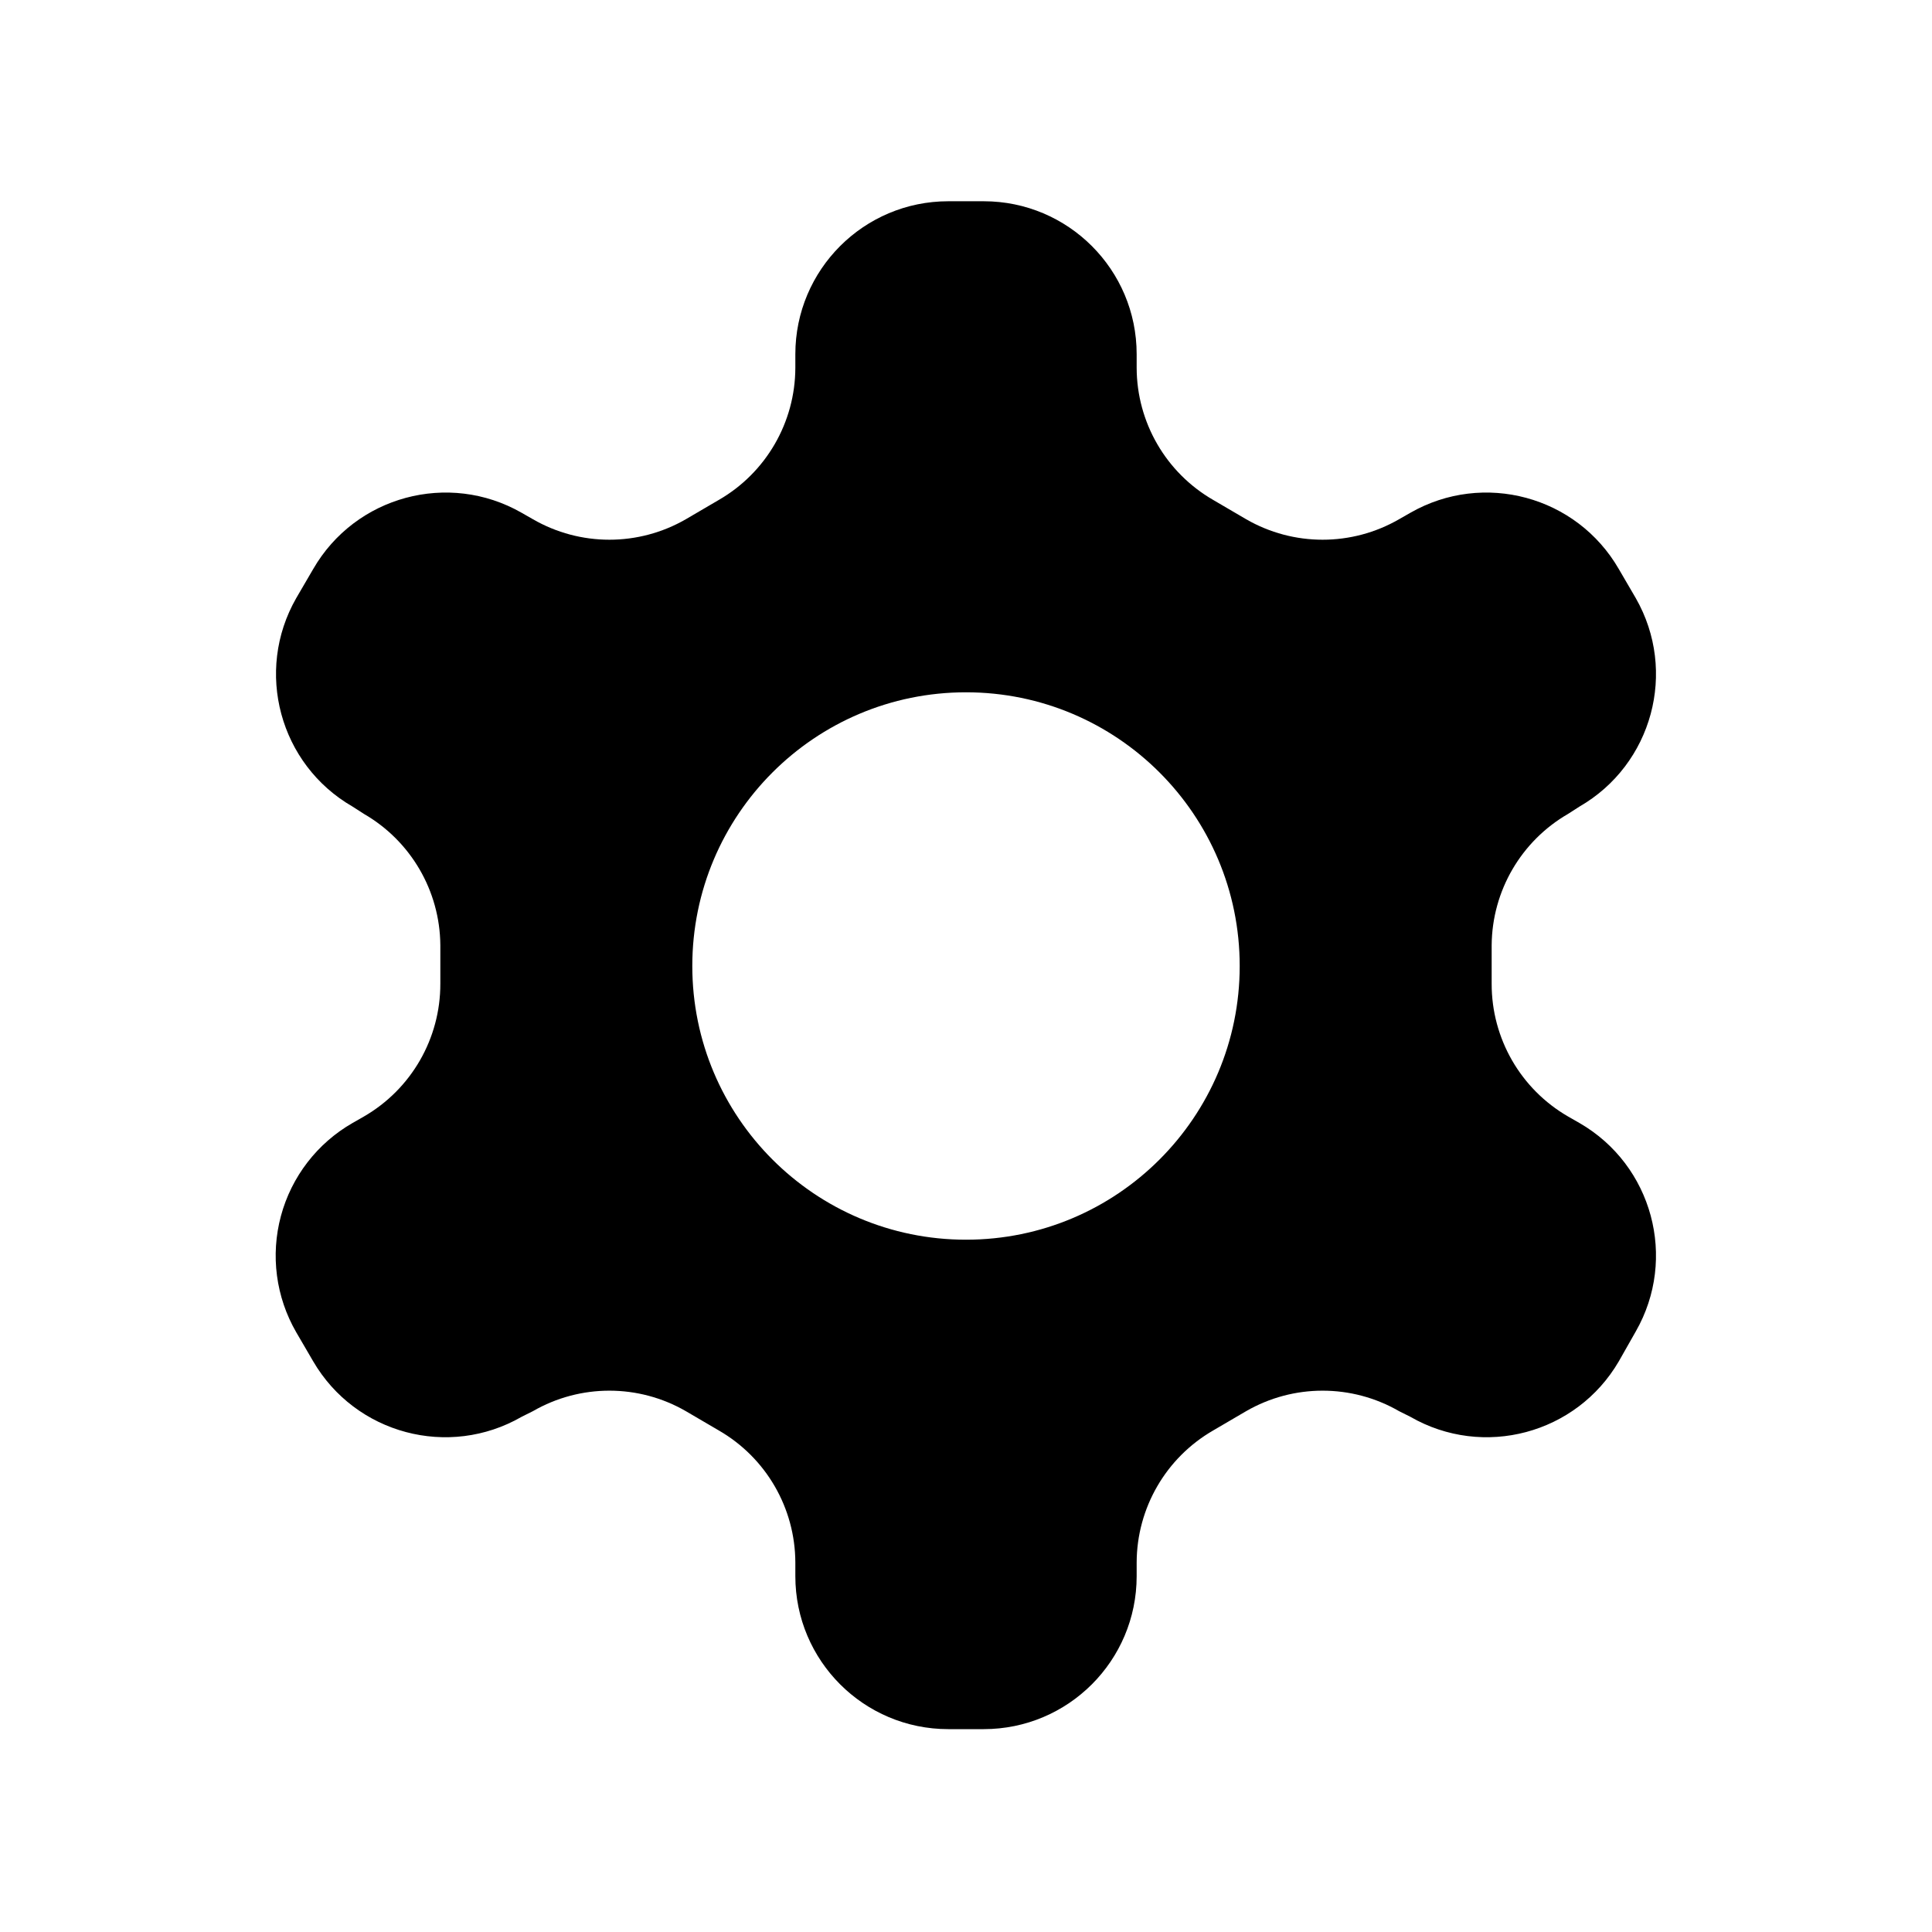
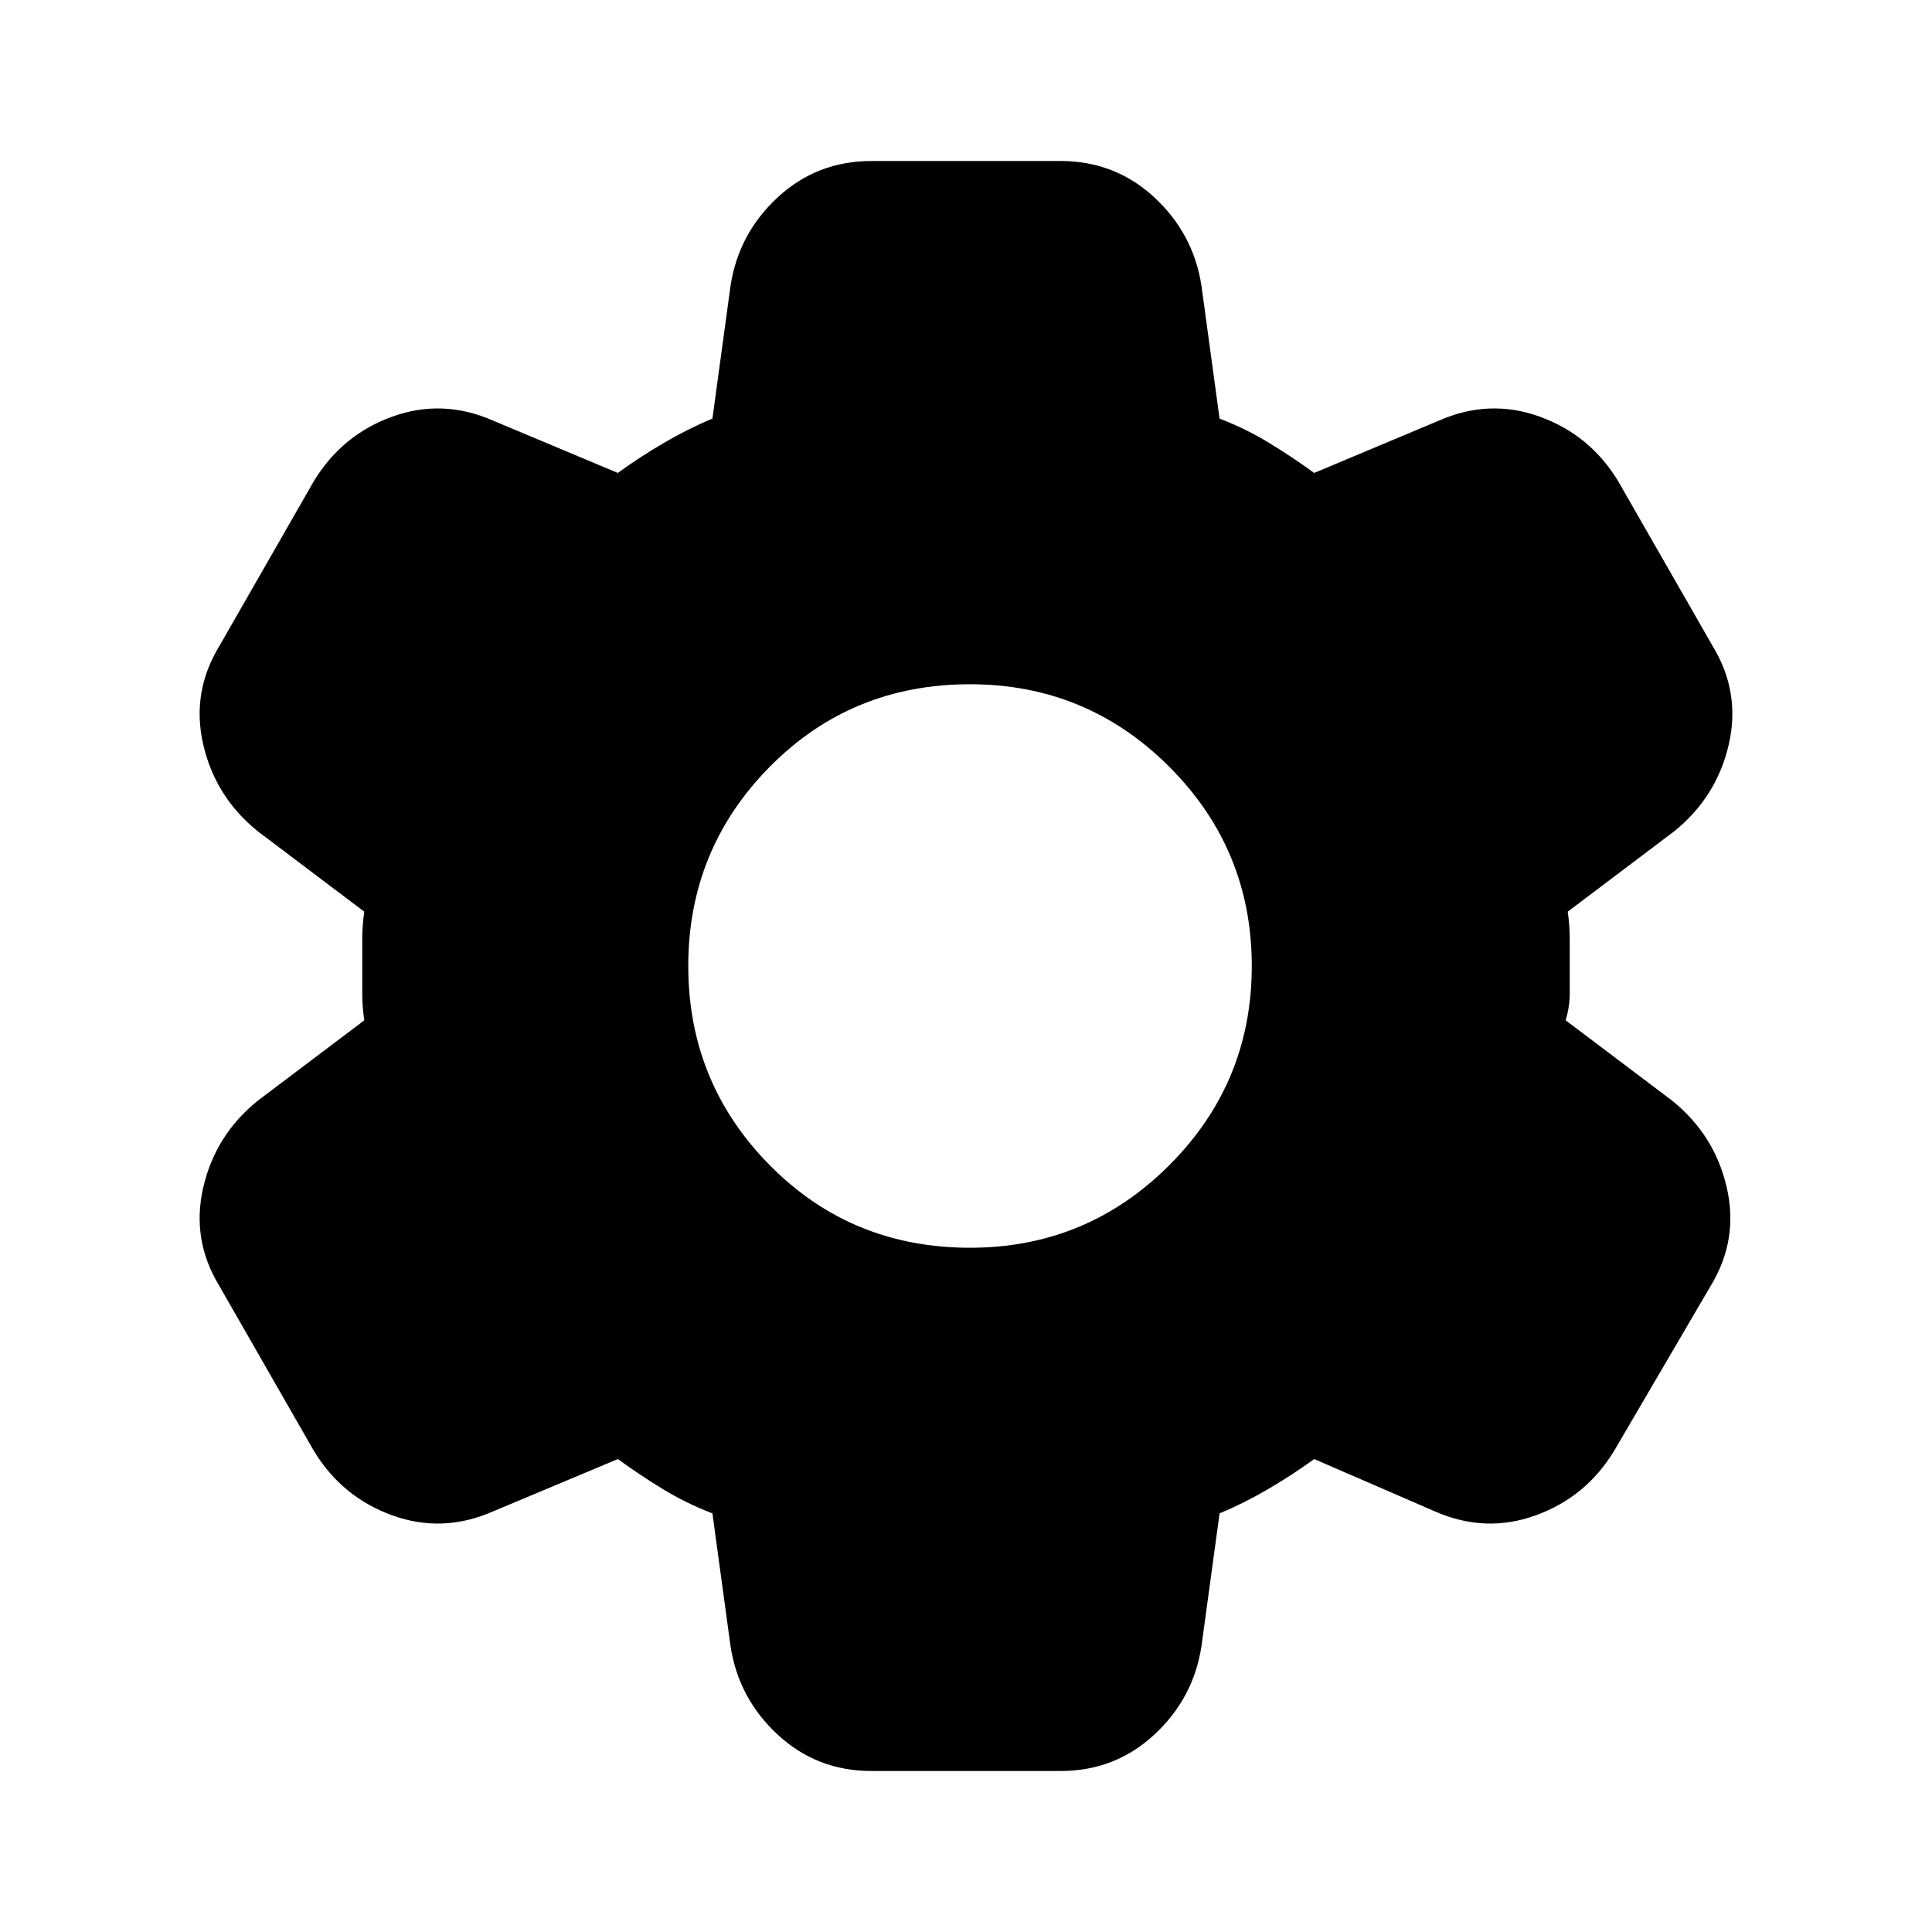
- <svg xmlns="http://www.w3.org/2000/svg" width="24" height="24" viewBox="0 0 24 24" fill="currentColor">
-   <path fill-rule="evenodd" d="M12.22 2.5h-.44a1.9 1.9 0 0 0-1.9 1.9v.17a1.9 1.9 0 0 1-.95 1.64l-.41.24a1.9 1.9 0 0 1-1.9 0l-.14-.08a1.9 1.9 0 0 0-2.59.7l-.21.36a1.9 1.9 0 0 0 .7 2.59l.14.09a1.9 1.9 0 0 1 .95 1.63v.48a1.9 1.9 0 0 1-.95 1.65l-.14.08a1.9 1.9 0 0 0-.7 2.6l.21.36a1.9 1.9 0 0 0 2.59.69l.14-.07a1.9 1.9 0 0 1 1.9 0l.41.24a1.9 1.9 0 0 1 .95 1.64v.17a1.9 1.9 0 0 0 1.9 1.9h.44a1.9 1.9 0 0 0 1.9-1.9v-.17a1.9 1.9 0 0 1 .95-1.64l.41-.24a1.9 1.9 0 0 1 1.9 0l.14.07a1.9 1.9 0 0 0 2.59-.69l.21-.37a1.9 1.9 0 0 0-.7-2.59l-.14-.08a1.9 1.9 0 0 1-.95-1.65v-.48a1.9 1.9 0 0 1 .95-1.63l.14-.09a1.9 1.9 0 0 0 .7-2.59l-.21-.36a1.9 1.9 0 0 0-2.59-.7l-.14.08a1.9 1.9 0 0 1-1.9 0l-.41-.24a1.9 1.9 0 0 1-.95-1.64v-.17a1.9 1.9 0 0 0-1.9-1.9zM12 8.6A3.4 3.4 0 1 0 12 15.4A3.4 3.4 0 1 0 12 8.6Z" />
+ <svg xmlns="http://www.w3.org/2000/svg" width="24" height="24" viewBox="0 -960 960 960" fill="currentColor">
+   <path d="M433-80q-27 0-46.5-18T363-142l-9-66q-13-5-24.5-12T307-235l-62 26q-25 11-50 2t-39-32l-47-82q-14-23-8-49t27-43l53-40q-1-7-1-13.5v-27q0-6.5 1-13.5l-53-40q-21-17-27-43t8-49l47-82q14-23 39-32t50 2l62 26q11-8 23-15t24-12l9-66q4-26 23.5-44t46.5-18h94q27 0 46.5 18t23.5 44l9 66q13 5 24.5 12t22.5 15l62-26q25-11 50-2t39 32l47 82q14 23 8 49t-27 43l-53 40q1 7 1 13.5v27q0 6.5-2 13.5l53 40q21 17 27 43t-8 49l-48 82q-14 23-39 32t-50-2l-60-26q-11 8-23 15t-24 12l-9 66q-4 26-23.5 44T527-80h-94Zm49-260q58 0 99-41t41-99q0-58-41-99t-99-41q-59 0-99.5 41T342-480q0 58 40.5 99t99.5 41Z" fill="currentColor" />
</svg>
